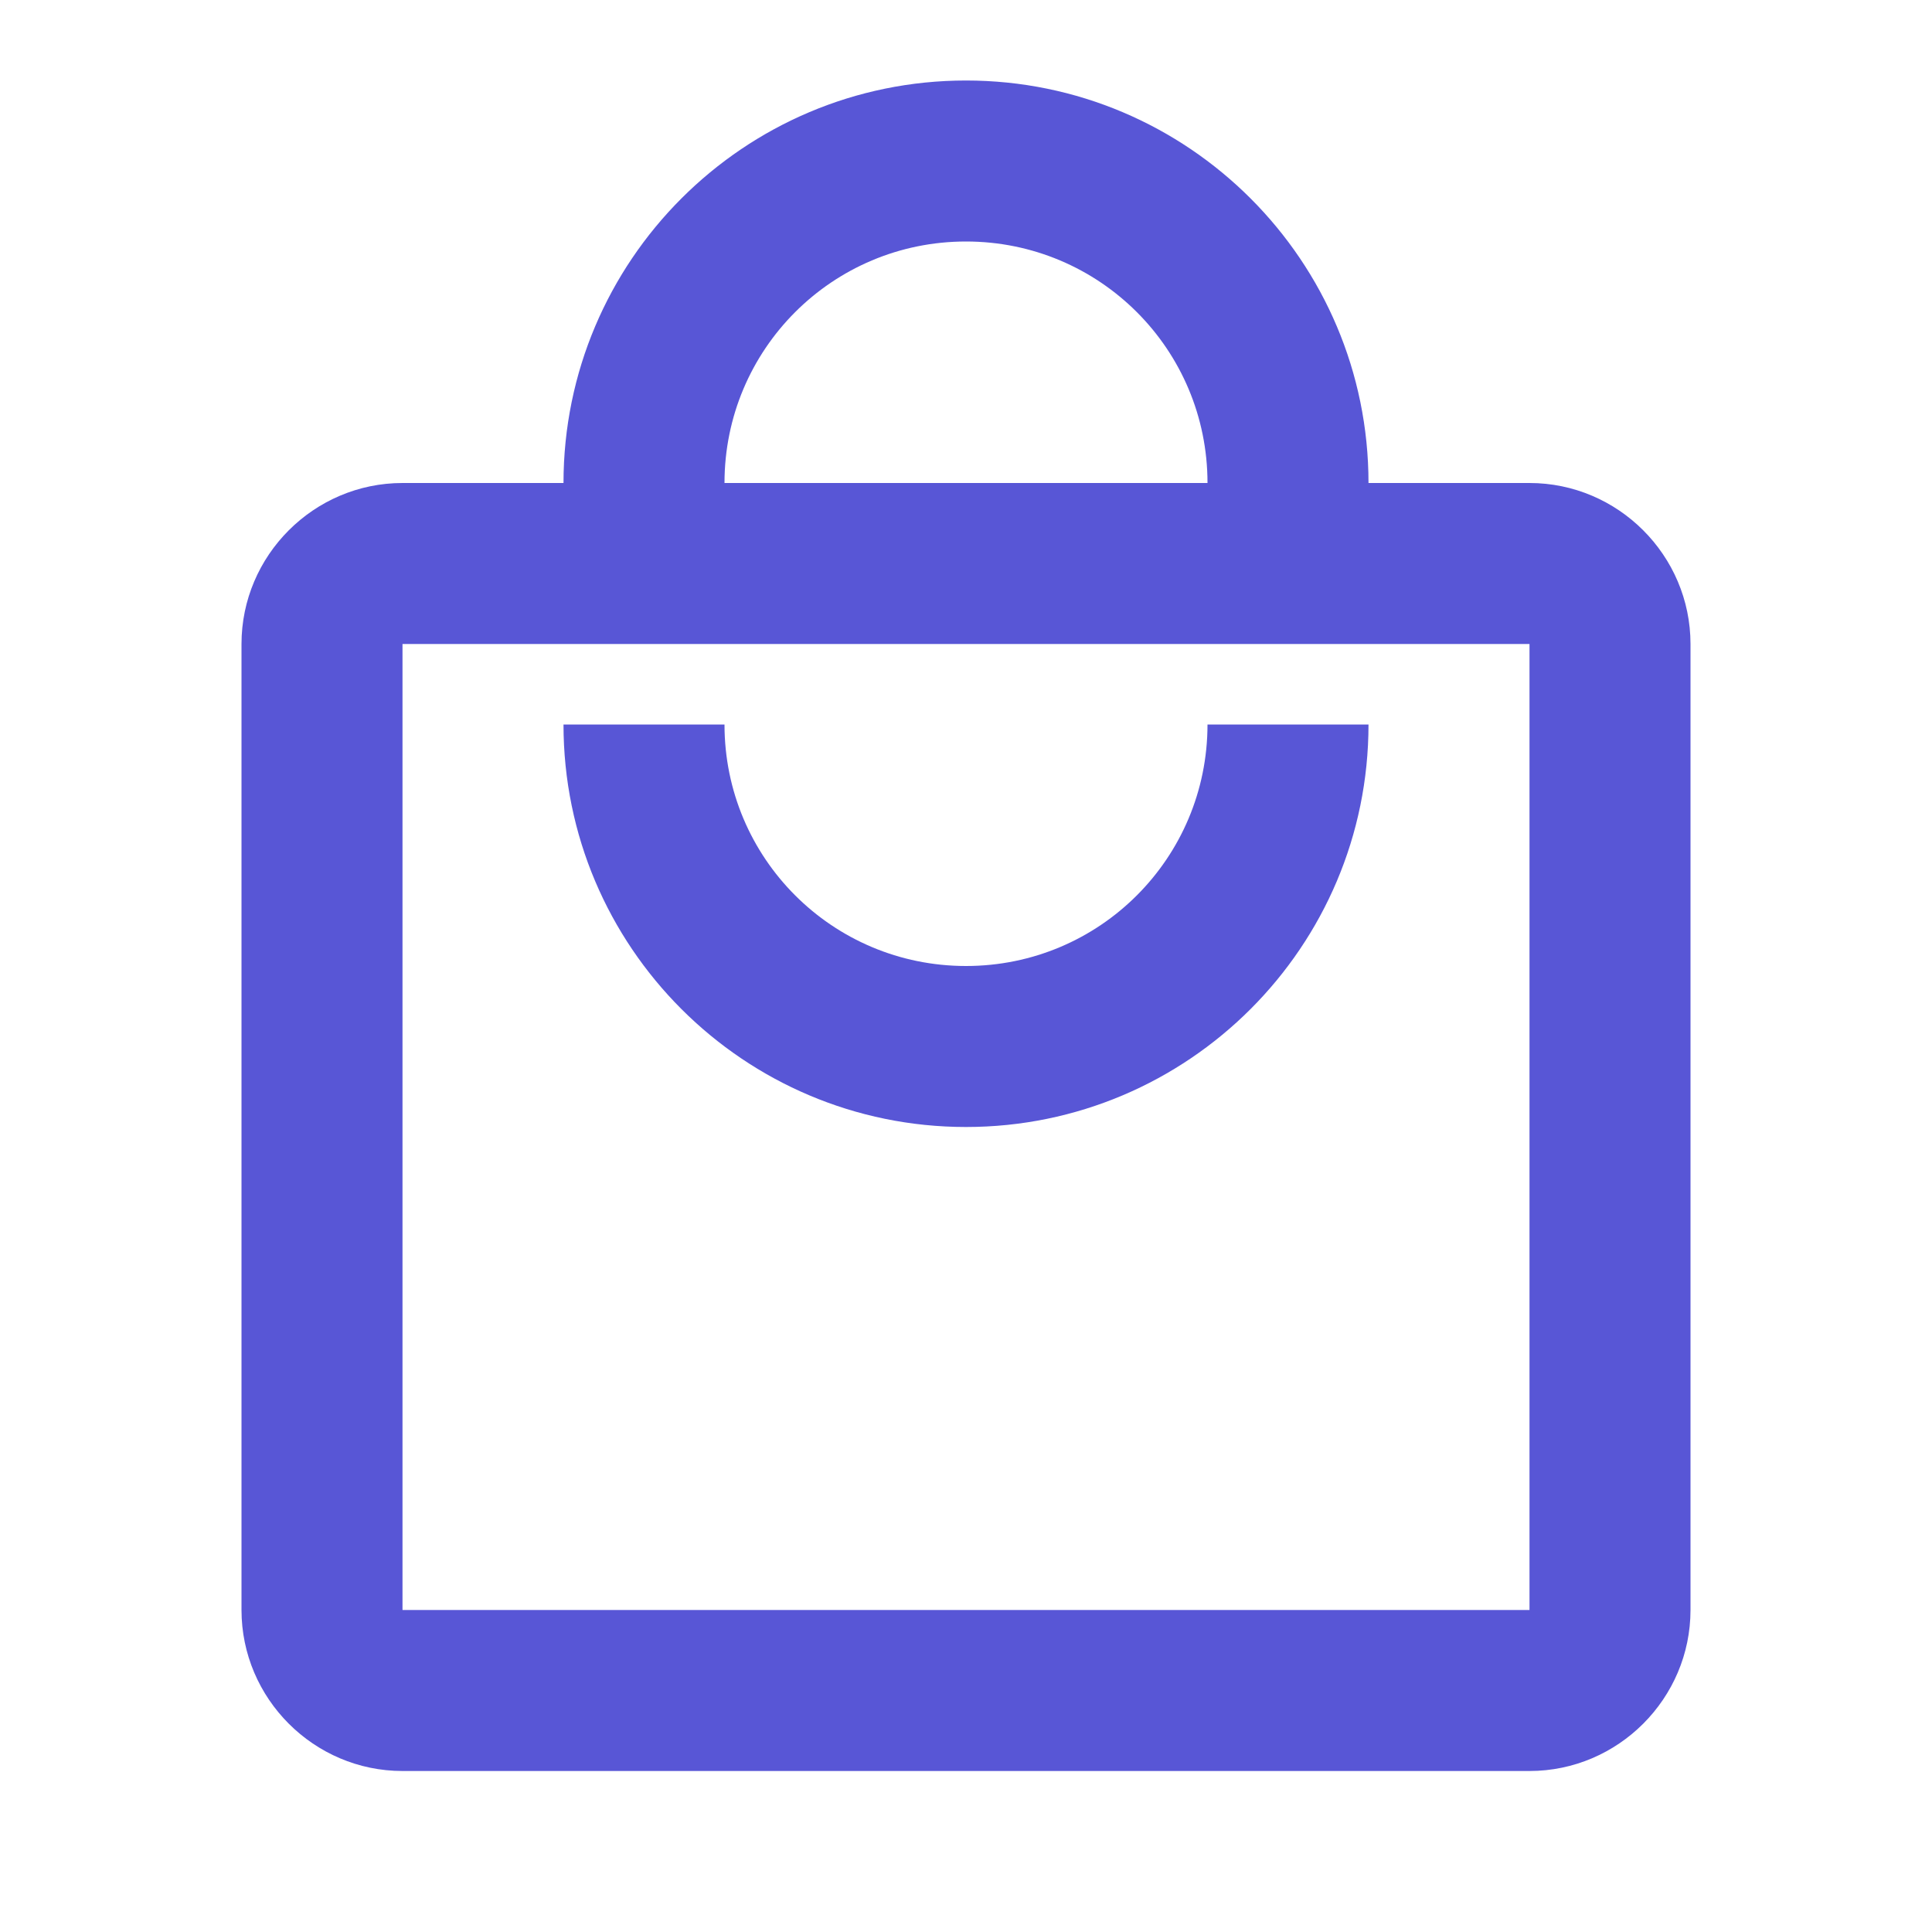
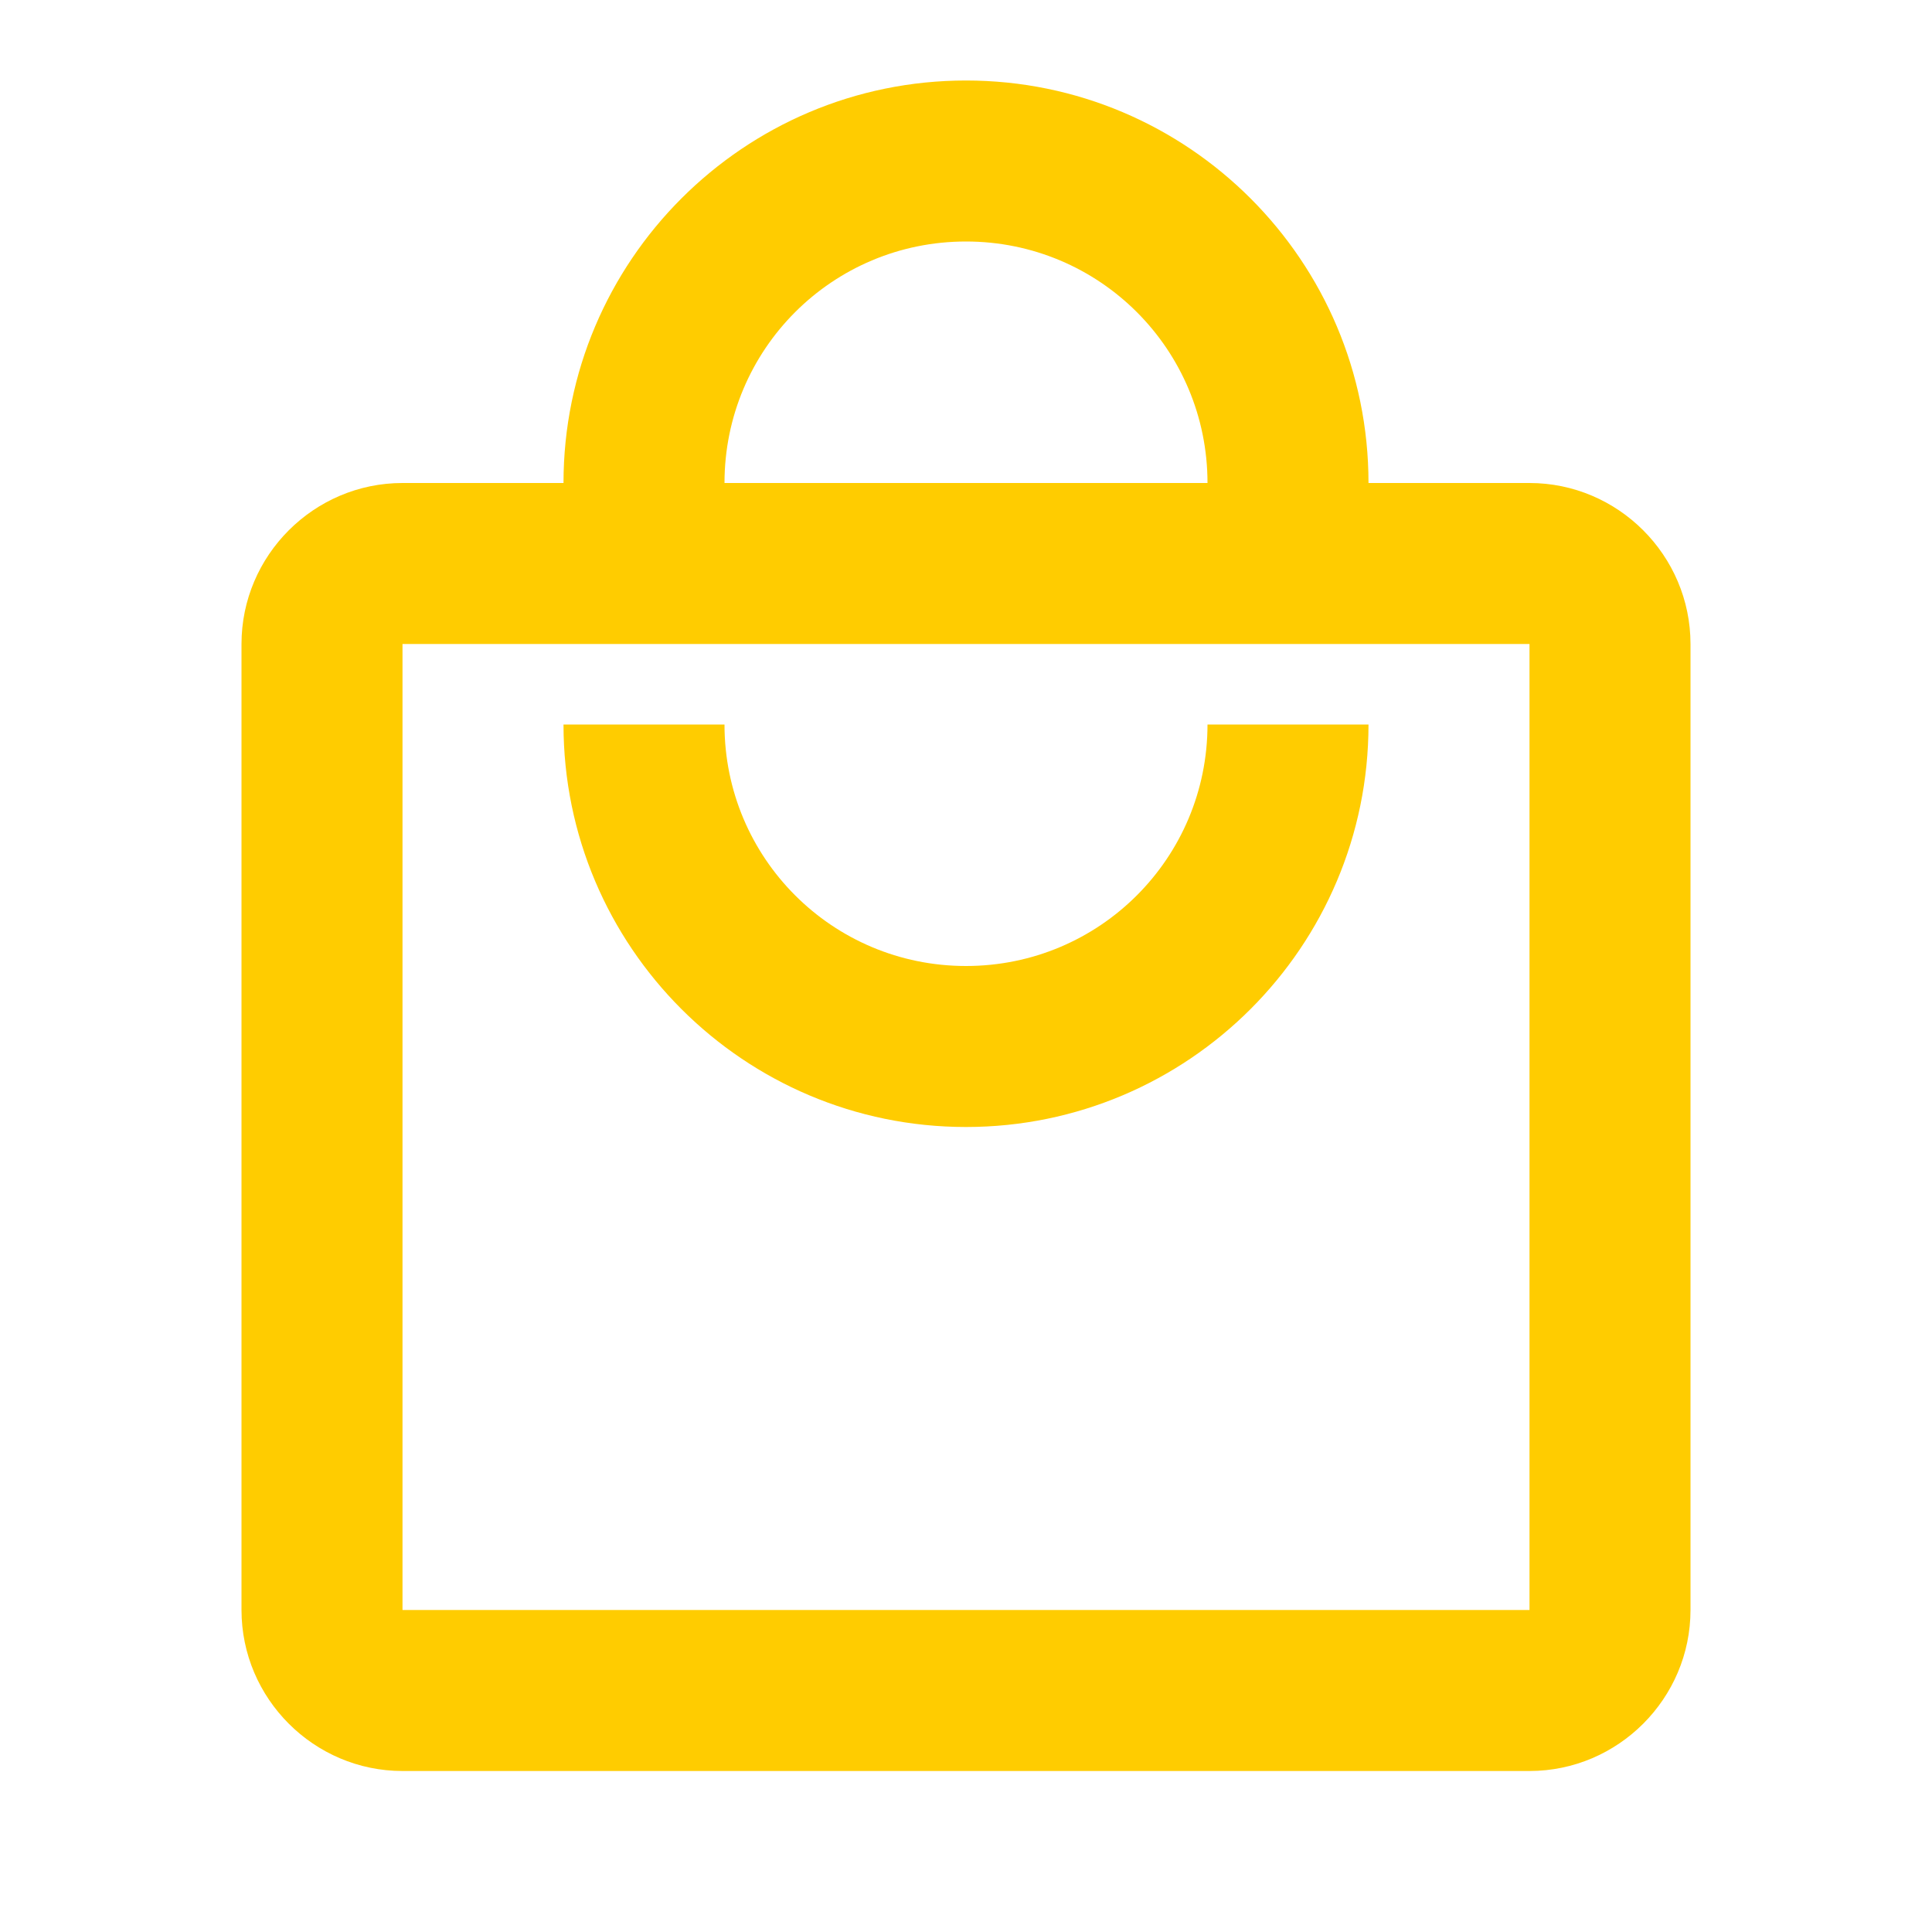
<svg xmlns="http://www.w3.org/2000/svg" width="24" height="24" viewBox="0 0 24 24" fill="none">
-   <path d="M19 6H17C17 3.24 14.76 1 12 1C9.24 1 7 3.24 7 6H5C3.9 6 3 6.9 3 8V20C3 21.1 3.9 22 5 22H19C20.1 22 21 21.1 21 20V8C21 6.9 20.1 6 19 6ZM12 3C13.66 3 15 4.34 15 6H9C9 4.34 10.34 3 12 3ZM19 20H5V8H19V20ZM12 12C10.34 12 9 10.66 9 9H7C7 11.76 9.24 14 12 14C14.76 14 17 11.76 17 9H15C15 10.66 13.66 12 12 12Z" fill="#5856D6" />
+   <path d="M19 6H17C17 3.24 14.76 1 12 1C9.24 1 7 3.24 7 6H5C3.9 6 3 6.9 3 8V20C3 21.1 3.9 22 5 22H19C20.1 22 21 21.1 21 20V8C21 6.9 20.1 6 19 6ZM12 3C13.66 3 15 4.34 15 6H9C9 4.34 10.34 3 12 3ZM19 20H5V8H19V20ZM12 12C10.34 12 9 10.66 9 9H7C7 11.76 9.24 14 12 14C14.76 14 17 11.76 17 9H15C15 10.66 13.66 12 12 12Z" fill="#FFCC00" />
</svg>
